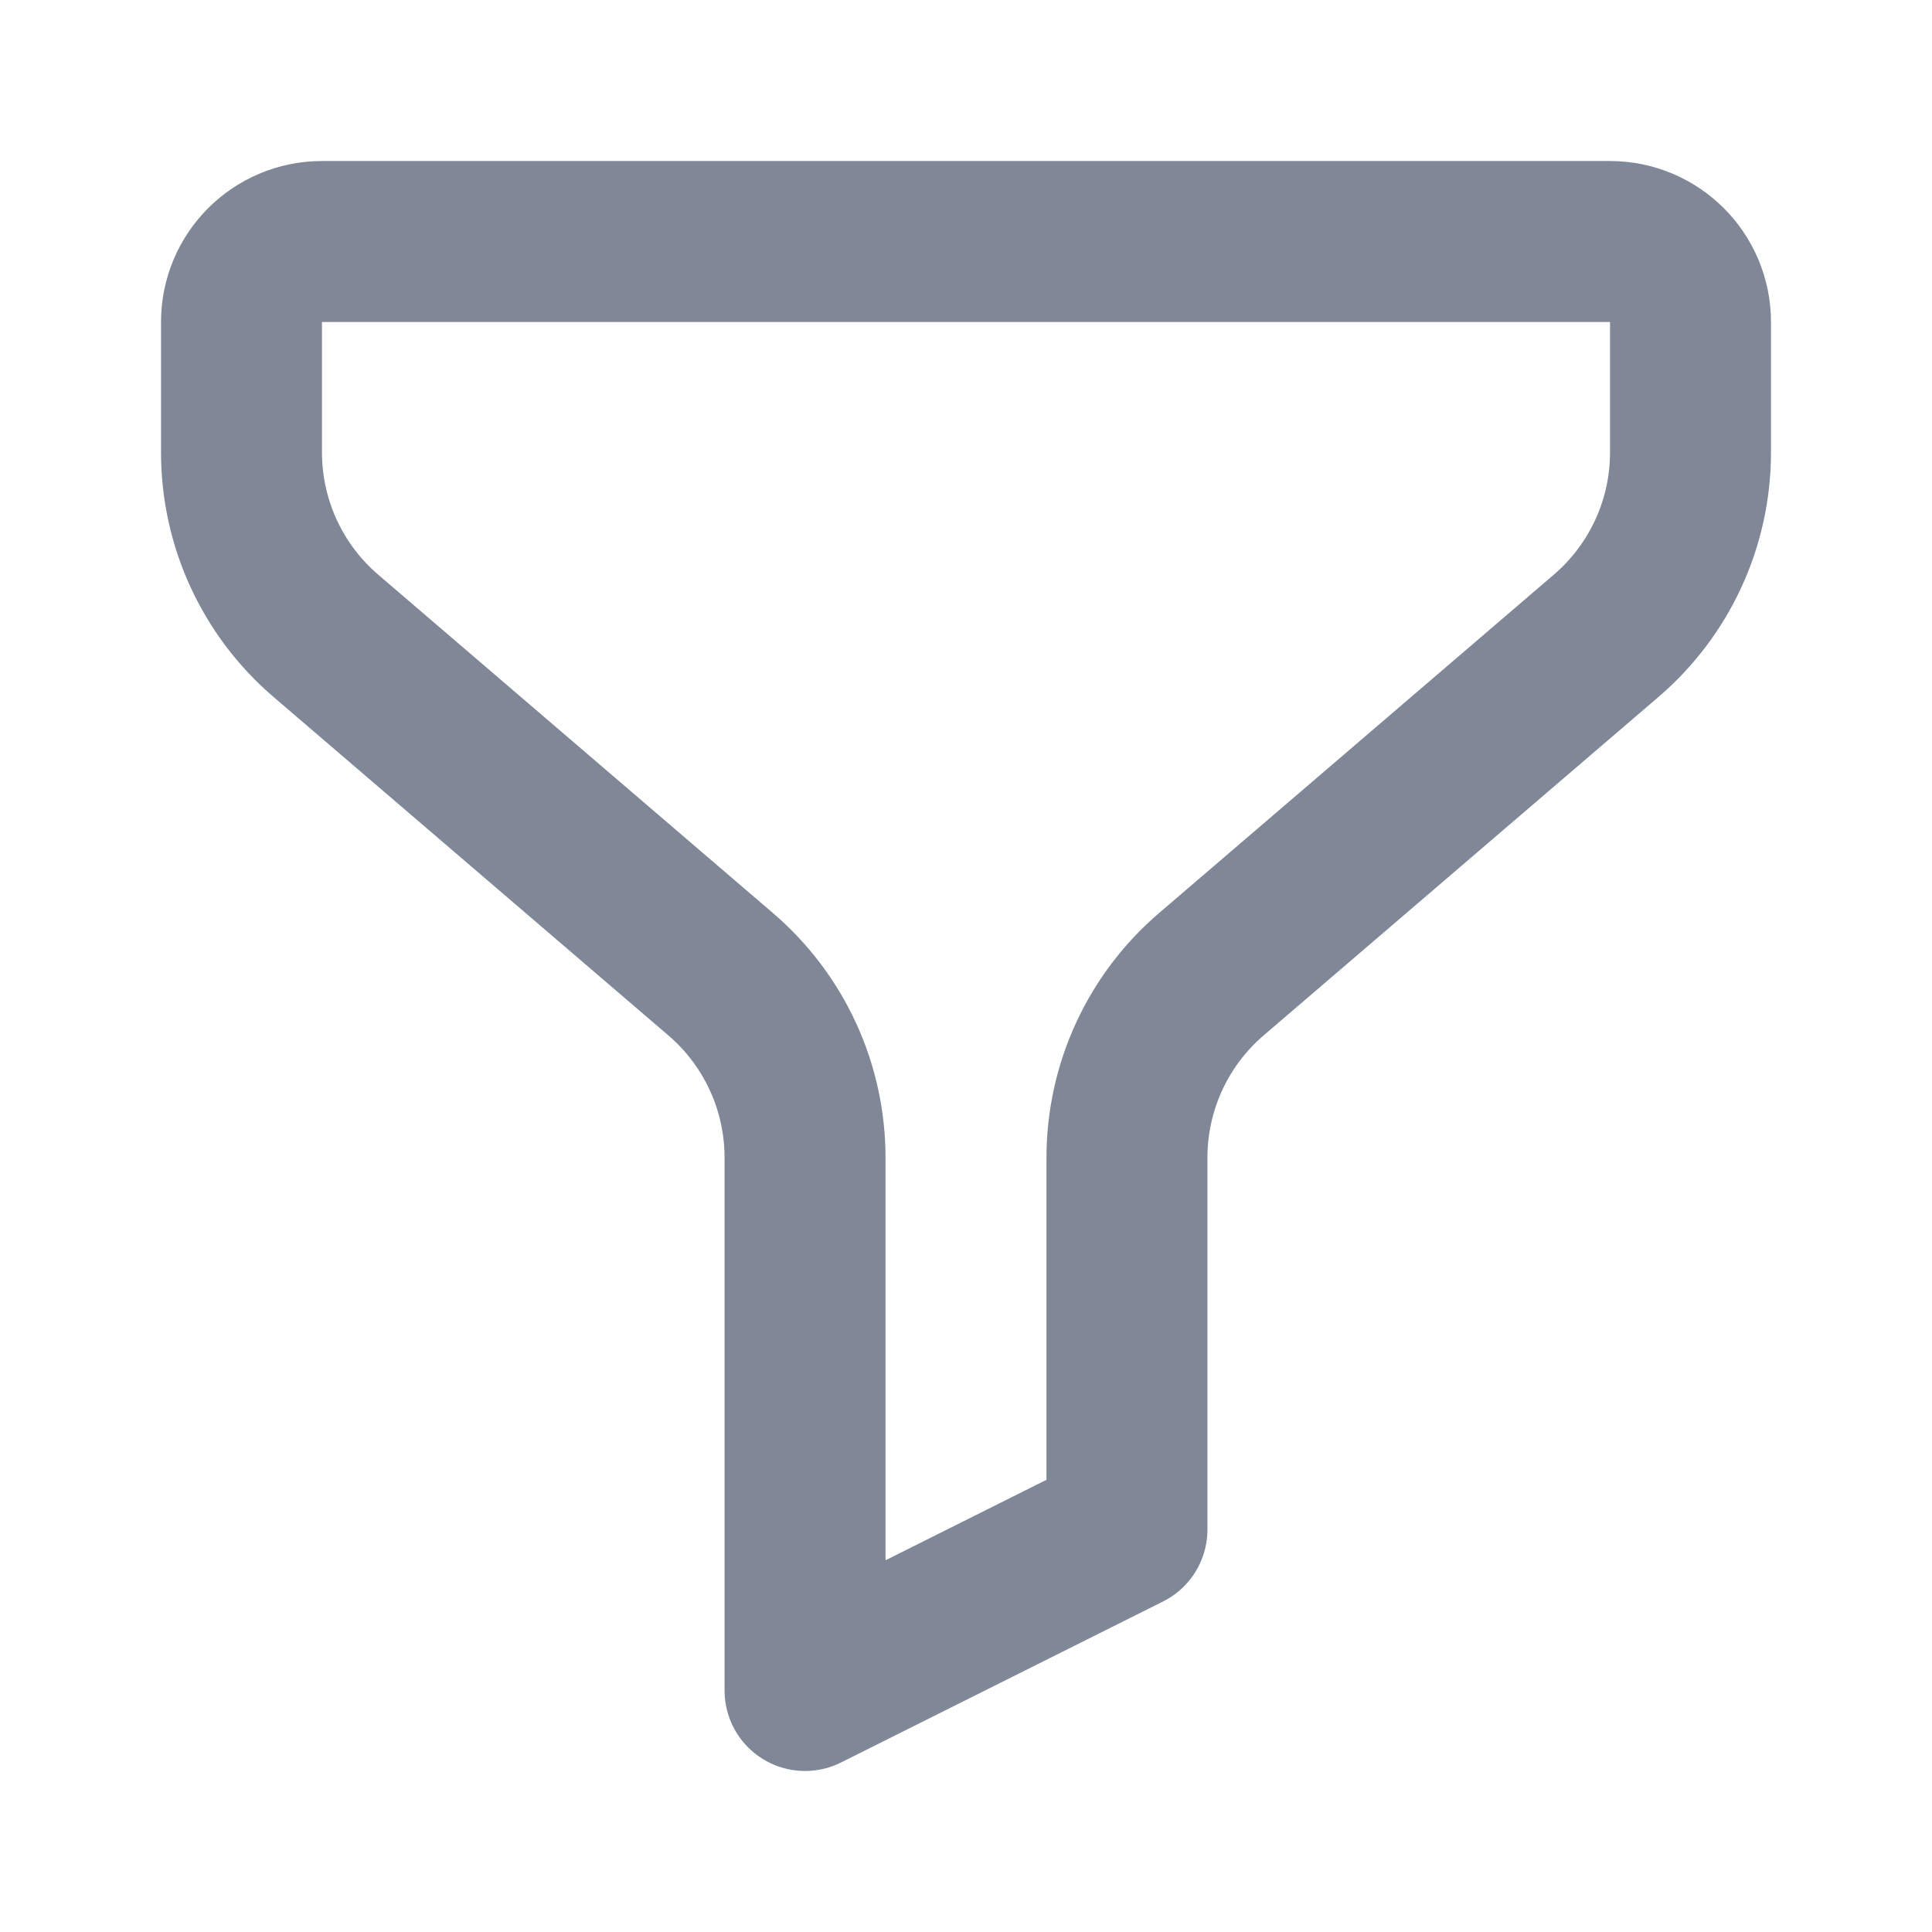
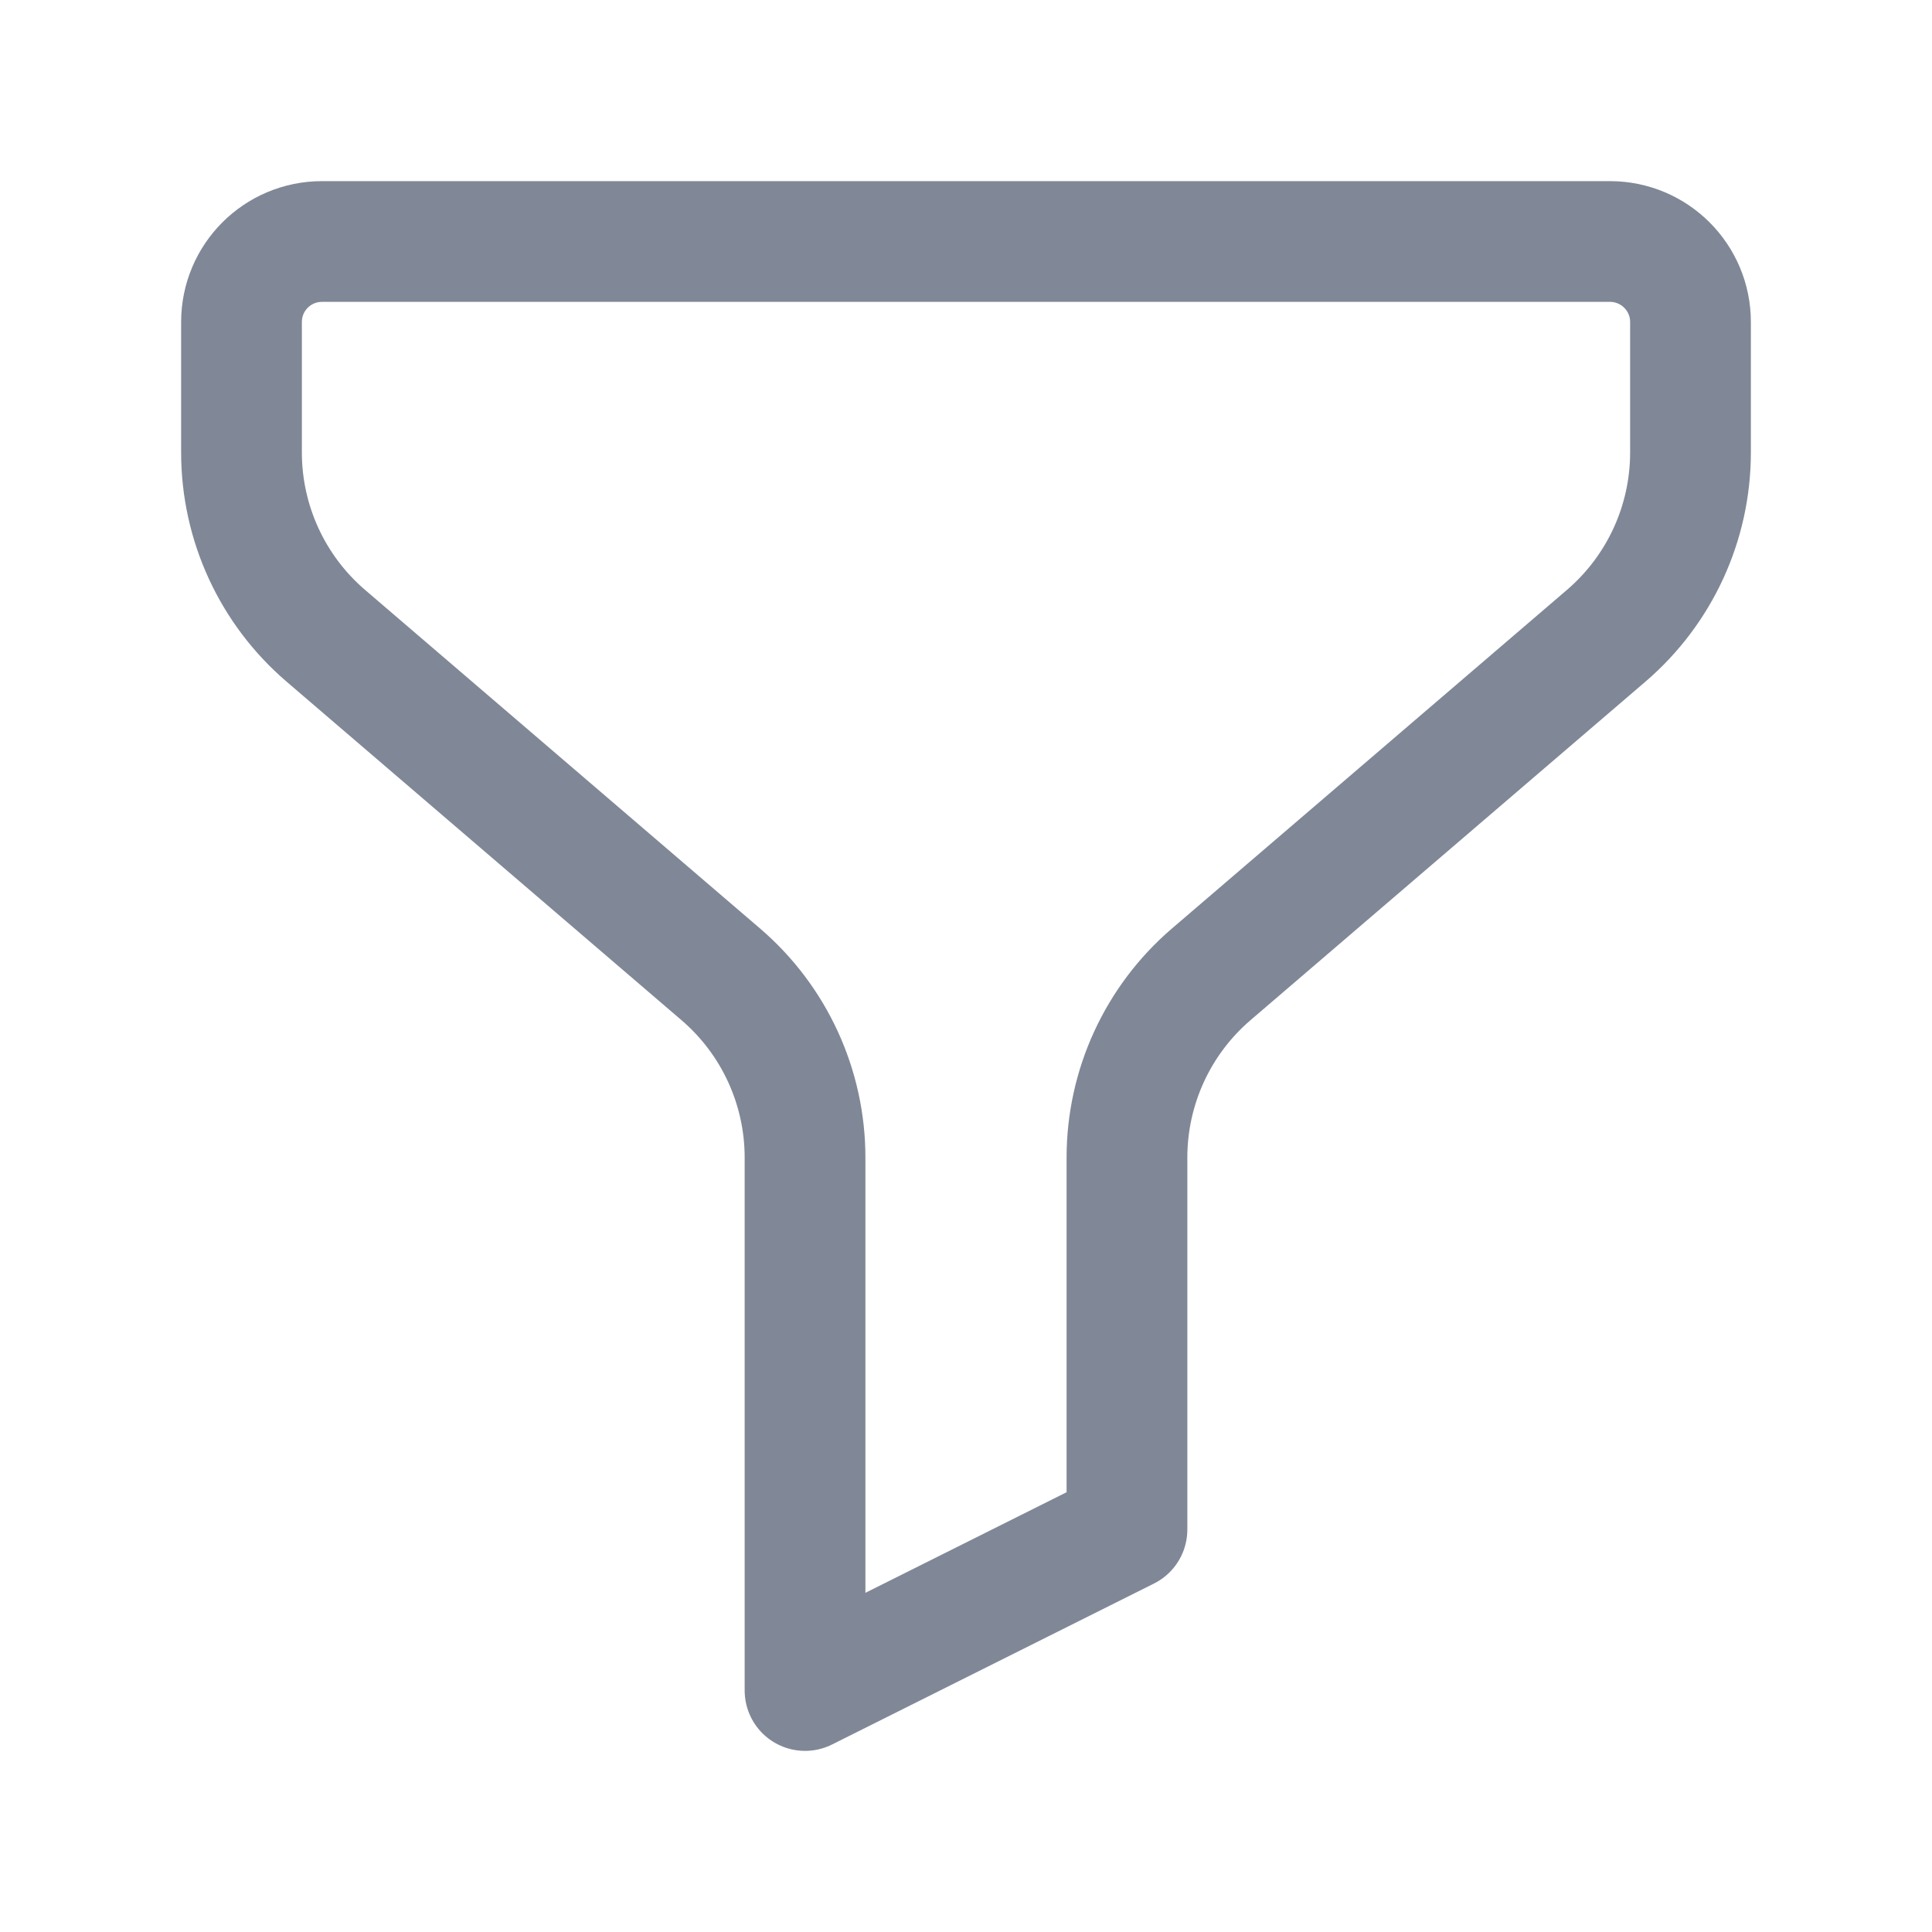
<svg xmlns="http://www.w3.org/2000/svg" width="16" height="16" viewBox="0 0 16 16" fill="none">
-   <path d="M13.333 2H2.667C2.298 2 2 2.298 2 2.667V3.747C2 4.331 2.255 4.885 2.698 5.265L5.968 8.068C6.412 8.448 6.667 9.003 6.667 9.587V14L9.333 12.667V9.587C9.333 9.003 9.588 8.448 10.032 8.068L13.302 5.265C13.745 4.885 14 4.331 14 3.747V2.667C14 2.298 13.701 2 13.333 2Z" stroke="#808897" stroke-width="1.333" stroke-linecap="round" stroke-linejoin="round" />
+   <path d="M13.333 2H2.667C2.298 2 2 2.298 2 2.667V3.747C2 4.331 2.255 4.885 2.698 5.265L5.968 8.068C6.412 8.448 6.667 9.003 6.667 9.587V14L9.333 12.667V9.587C9.333 9.003 9.588 8.448 10.032 8.068L13.302 5.265C13.745 4.885 14 4.331 14 3.747V2.667C14 2.298 13.701 2 13.333 2Z" stroke="#808897" strokeWidth="1.333" stroke-linecap="round" stroke-linejoin="round" />
</svg>
